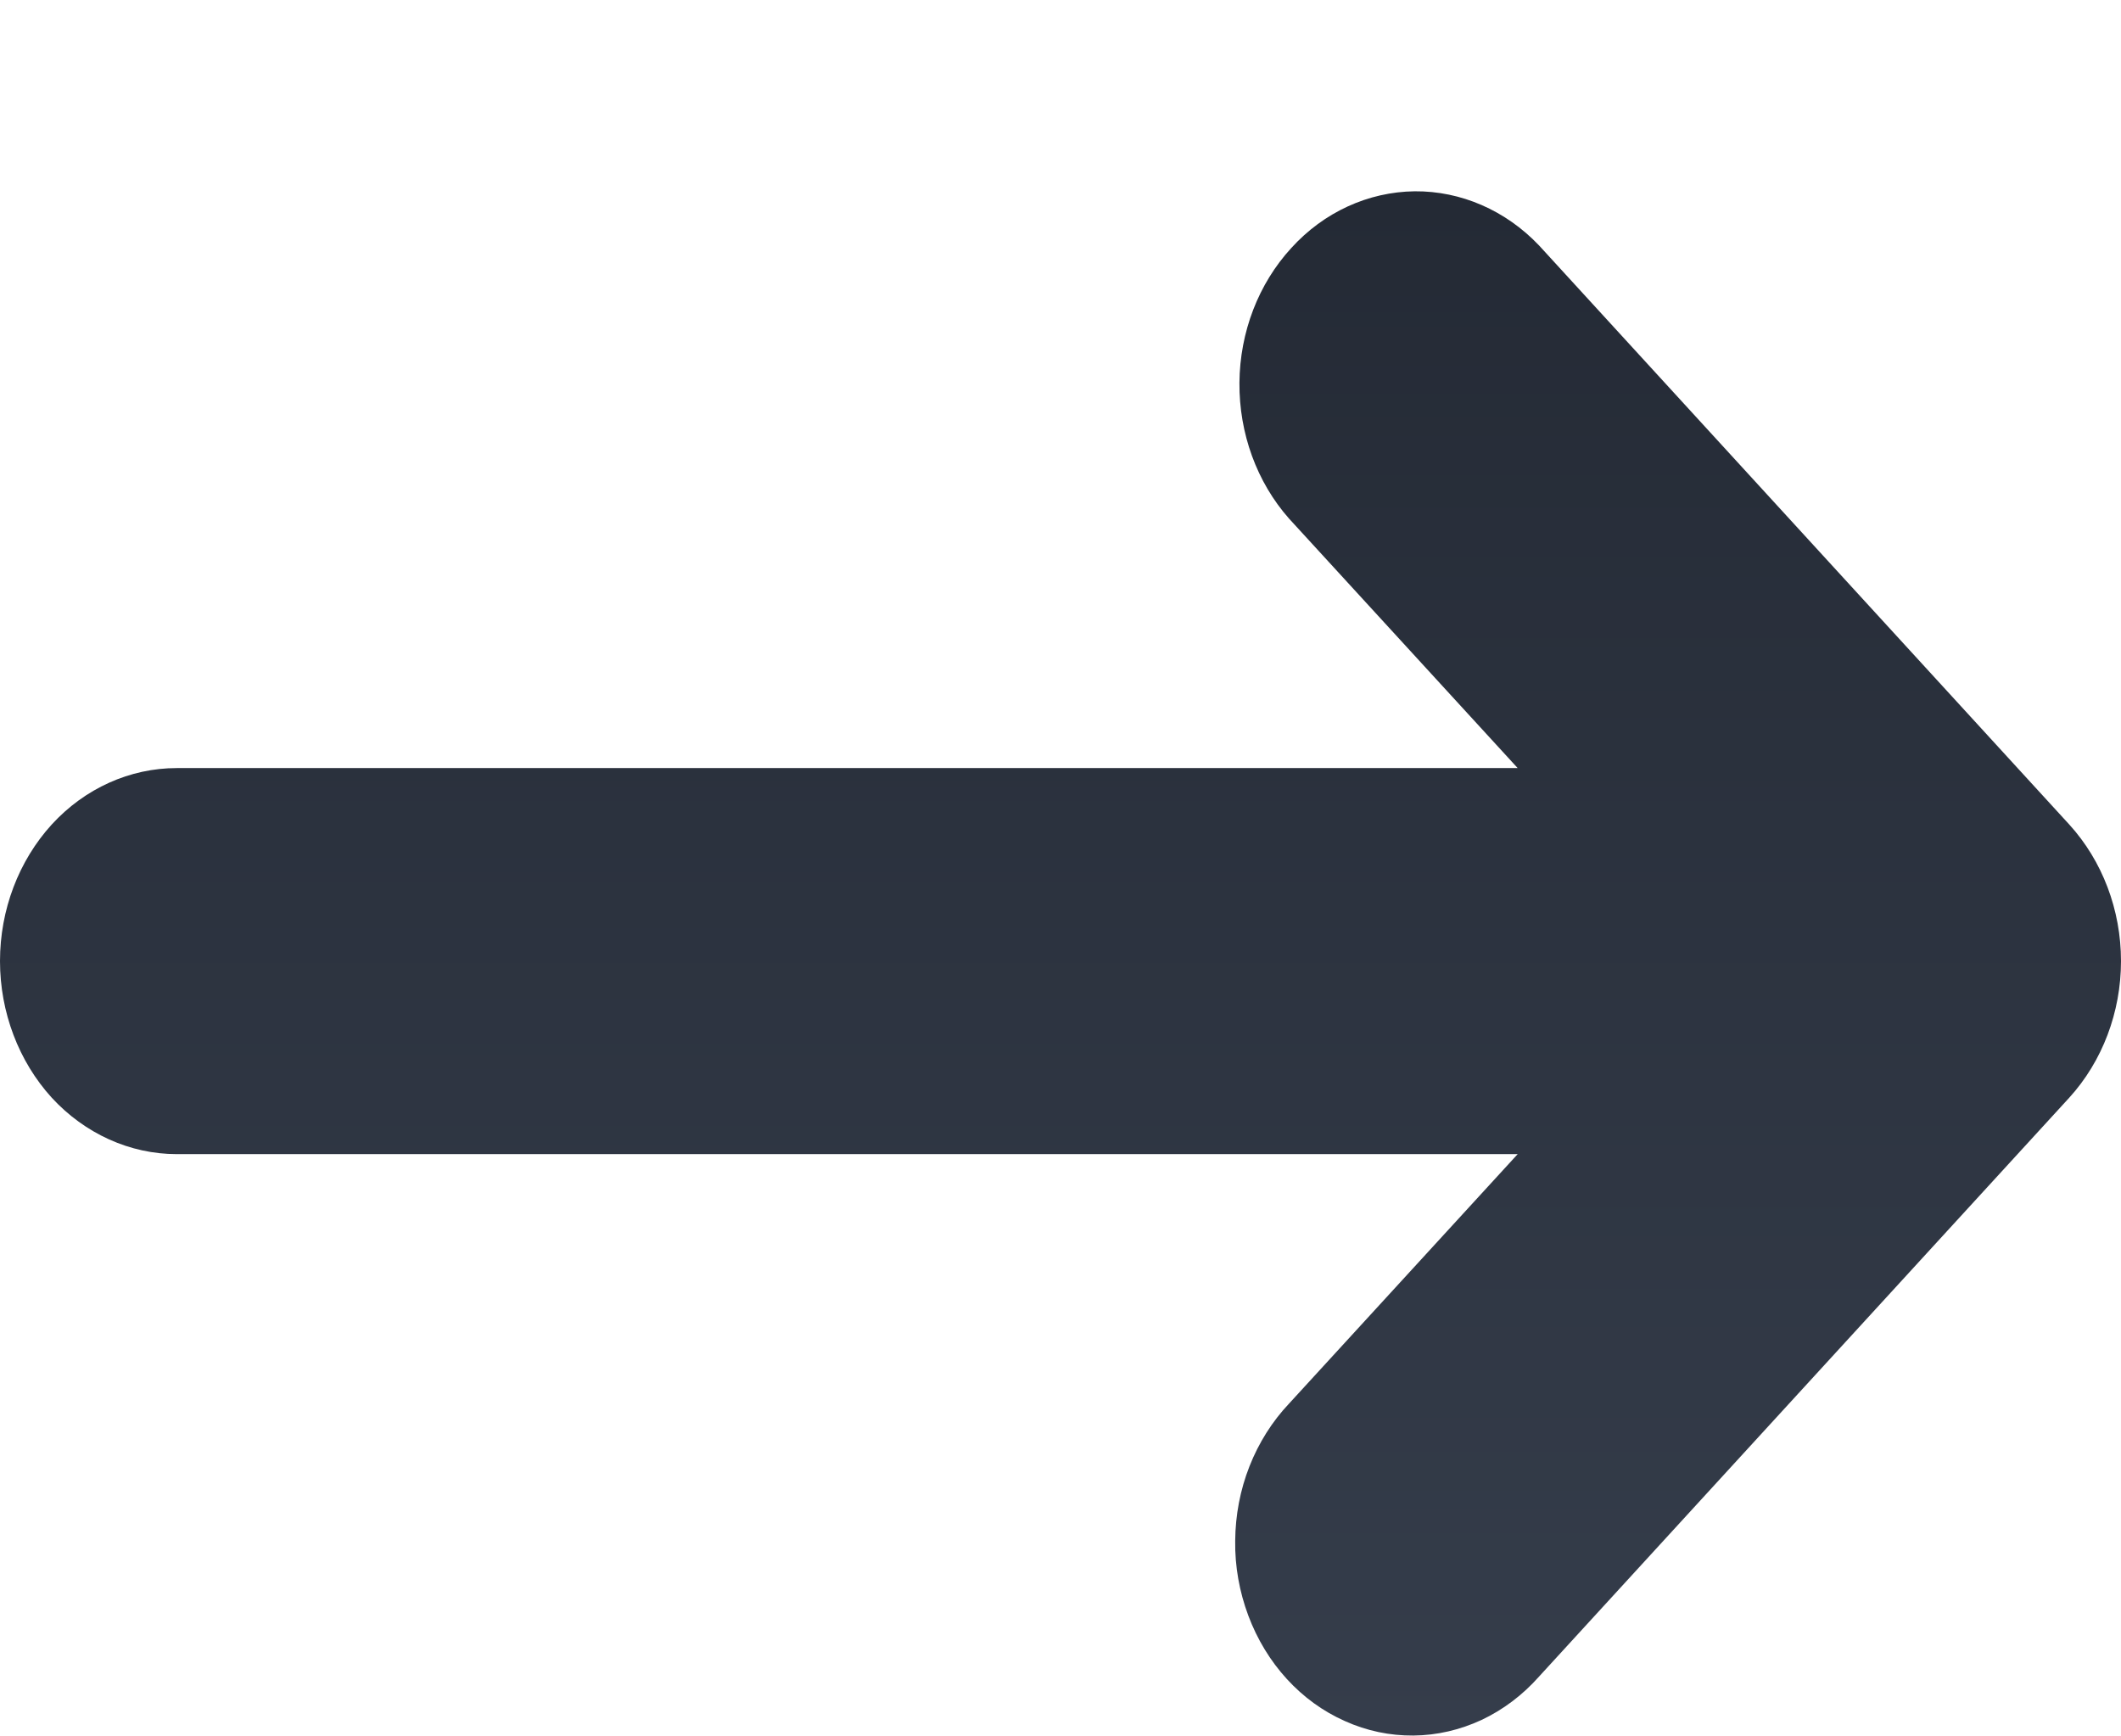
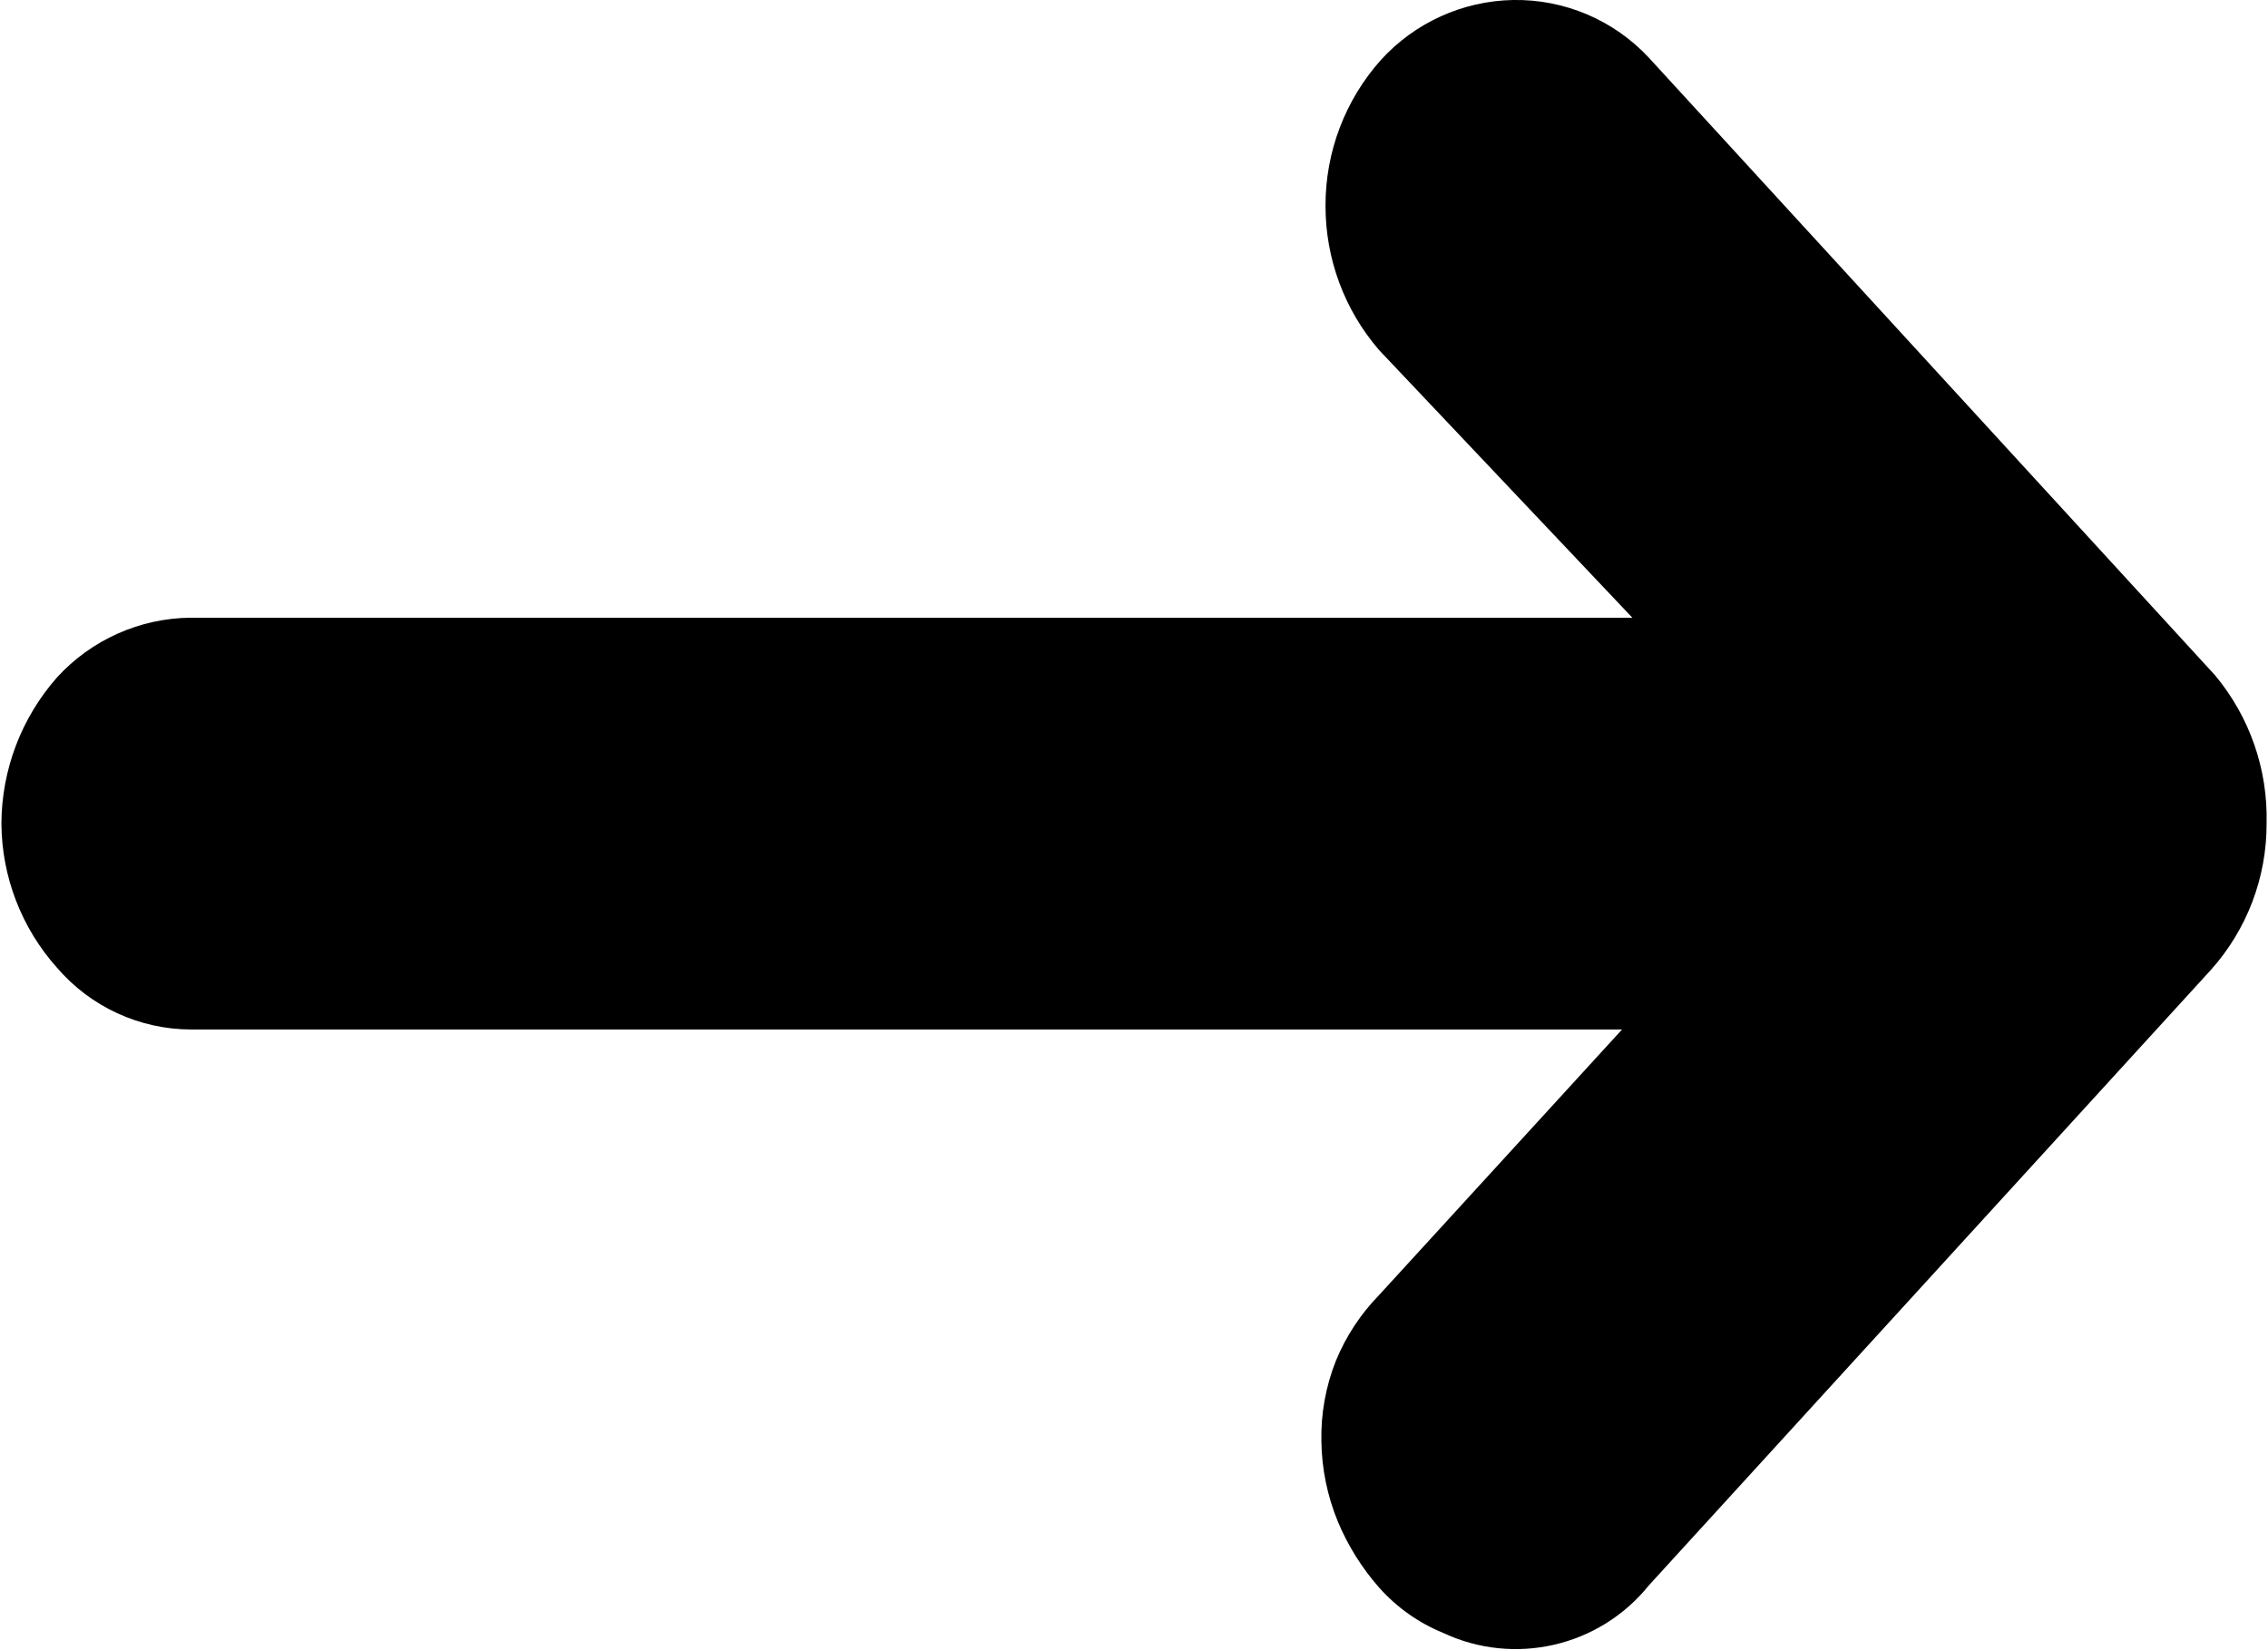
- <svg xmlns="http://www.w3.org/2000/svg" width="11" height="9" viewBox="0 0 11 9" fill="none">
-   <path fill-rule="evenodd" clip-rule="evenodd" d="M6.685 2.689C6.518 2.5 6.426 2.247 6.428 1.985C6.43 1.722 6.527 1.471 6.697 1.286C6.866 1.1 7.096 0.995 7.337 0.992C7.577 0.99 7.809 1.091 7.982 1.273L10.732 4.276C10.903 4.464 11 4.718 11 4.984C11 5.249 10.903 5.504 10.732 5.692L7.982 8.694C7.897 8.79 7.796 8.866 7.684 8.919C7.572 8.971 7.452 8.999 7.33 9C7.208 9.001 7.088 8.976 6.975 8.925C6.862 8.875 6.76 8.801 6.674 8.707C6.588 8.613 6.52 8.501 6.474 8.378C6.428 8.255 6.404 8.123 6.406 7.99C6.407 7.857 6.432 7.726 6.48 7.604C6.528 7.482 6.598 7.371 6.685 7.279L7.871 5.985L0.917 5.985C0.674 5.985 0.44 5.879 0.268 5.692C0.097 5.504 -5.7913e-07 5.249 -6.2012e-07 4.984C-6.61111e-07 4.718 0.097 4.464 0.268 4.276C0.44 4.088 0.674 3.983 0.917 3.983L7.871 3.983L6.685 2.689Z" fill="url(#paint0_linear)" />
-   <defs>
-     <linearGradient id="paint0_linear" x1="5.5" y1="9" x2="5.5" y2="0.992" gradientUnits="userSpaceOnUse">
-       <stop stop-color="#353D4B" />
-       <stop offset="1" stop-color="#242A35" />
-     </linearGradient>
-   </defs>
+ <svg xmlns="http://www.w3.org/2000/svg" width="11" height="8" fill="currentColor" viewBox="0 0 11 8.01">
+   <path d="M6.69,1.7A1.07,1.07,0,0,1,6.43,1,1.06,1.06,0,0,1,6.7.29.89.89,0,0,1,7.34,0,.88.88,0,0,1,8,.28l2.75,3A1.08,1.08,0,0,1,11,4a1.06,1.06,0,0,1-.27.71L8,7.7a.83.83,0,0,1-1,.23.84.84,0,0,1-.31-.22,1.16,1.16,0,0,1-.2-.32A1.06,1.06,0,0,1,6.41,7a1,1,0,0,1,.07-.39,1,1,0,0,1,.21-.32L7.87,5H.92A.86.86,0,0,1,.27,4.7,1.06,1.06,0,0,1,0,4a1.08,1.08,0,0,1,.27-.71A.89.89,0,0,1,.92,3h7Z" />
</svg>
